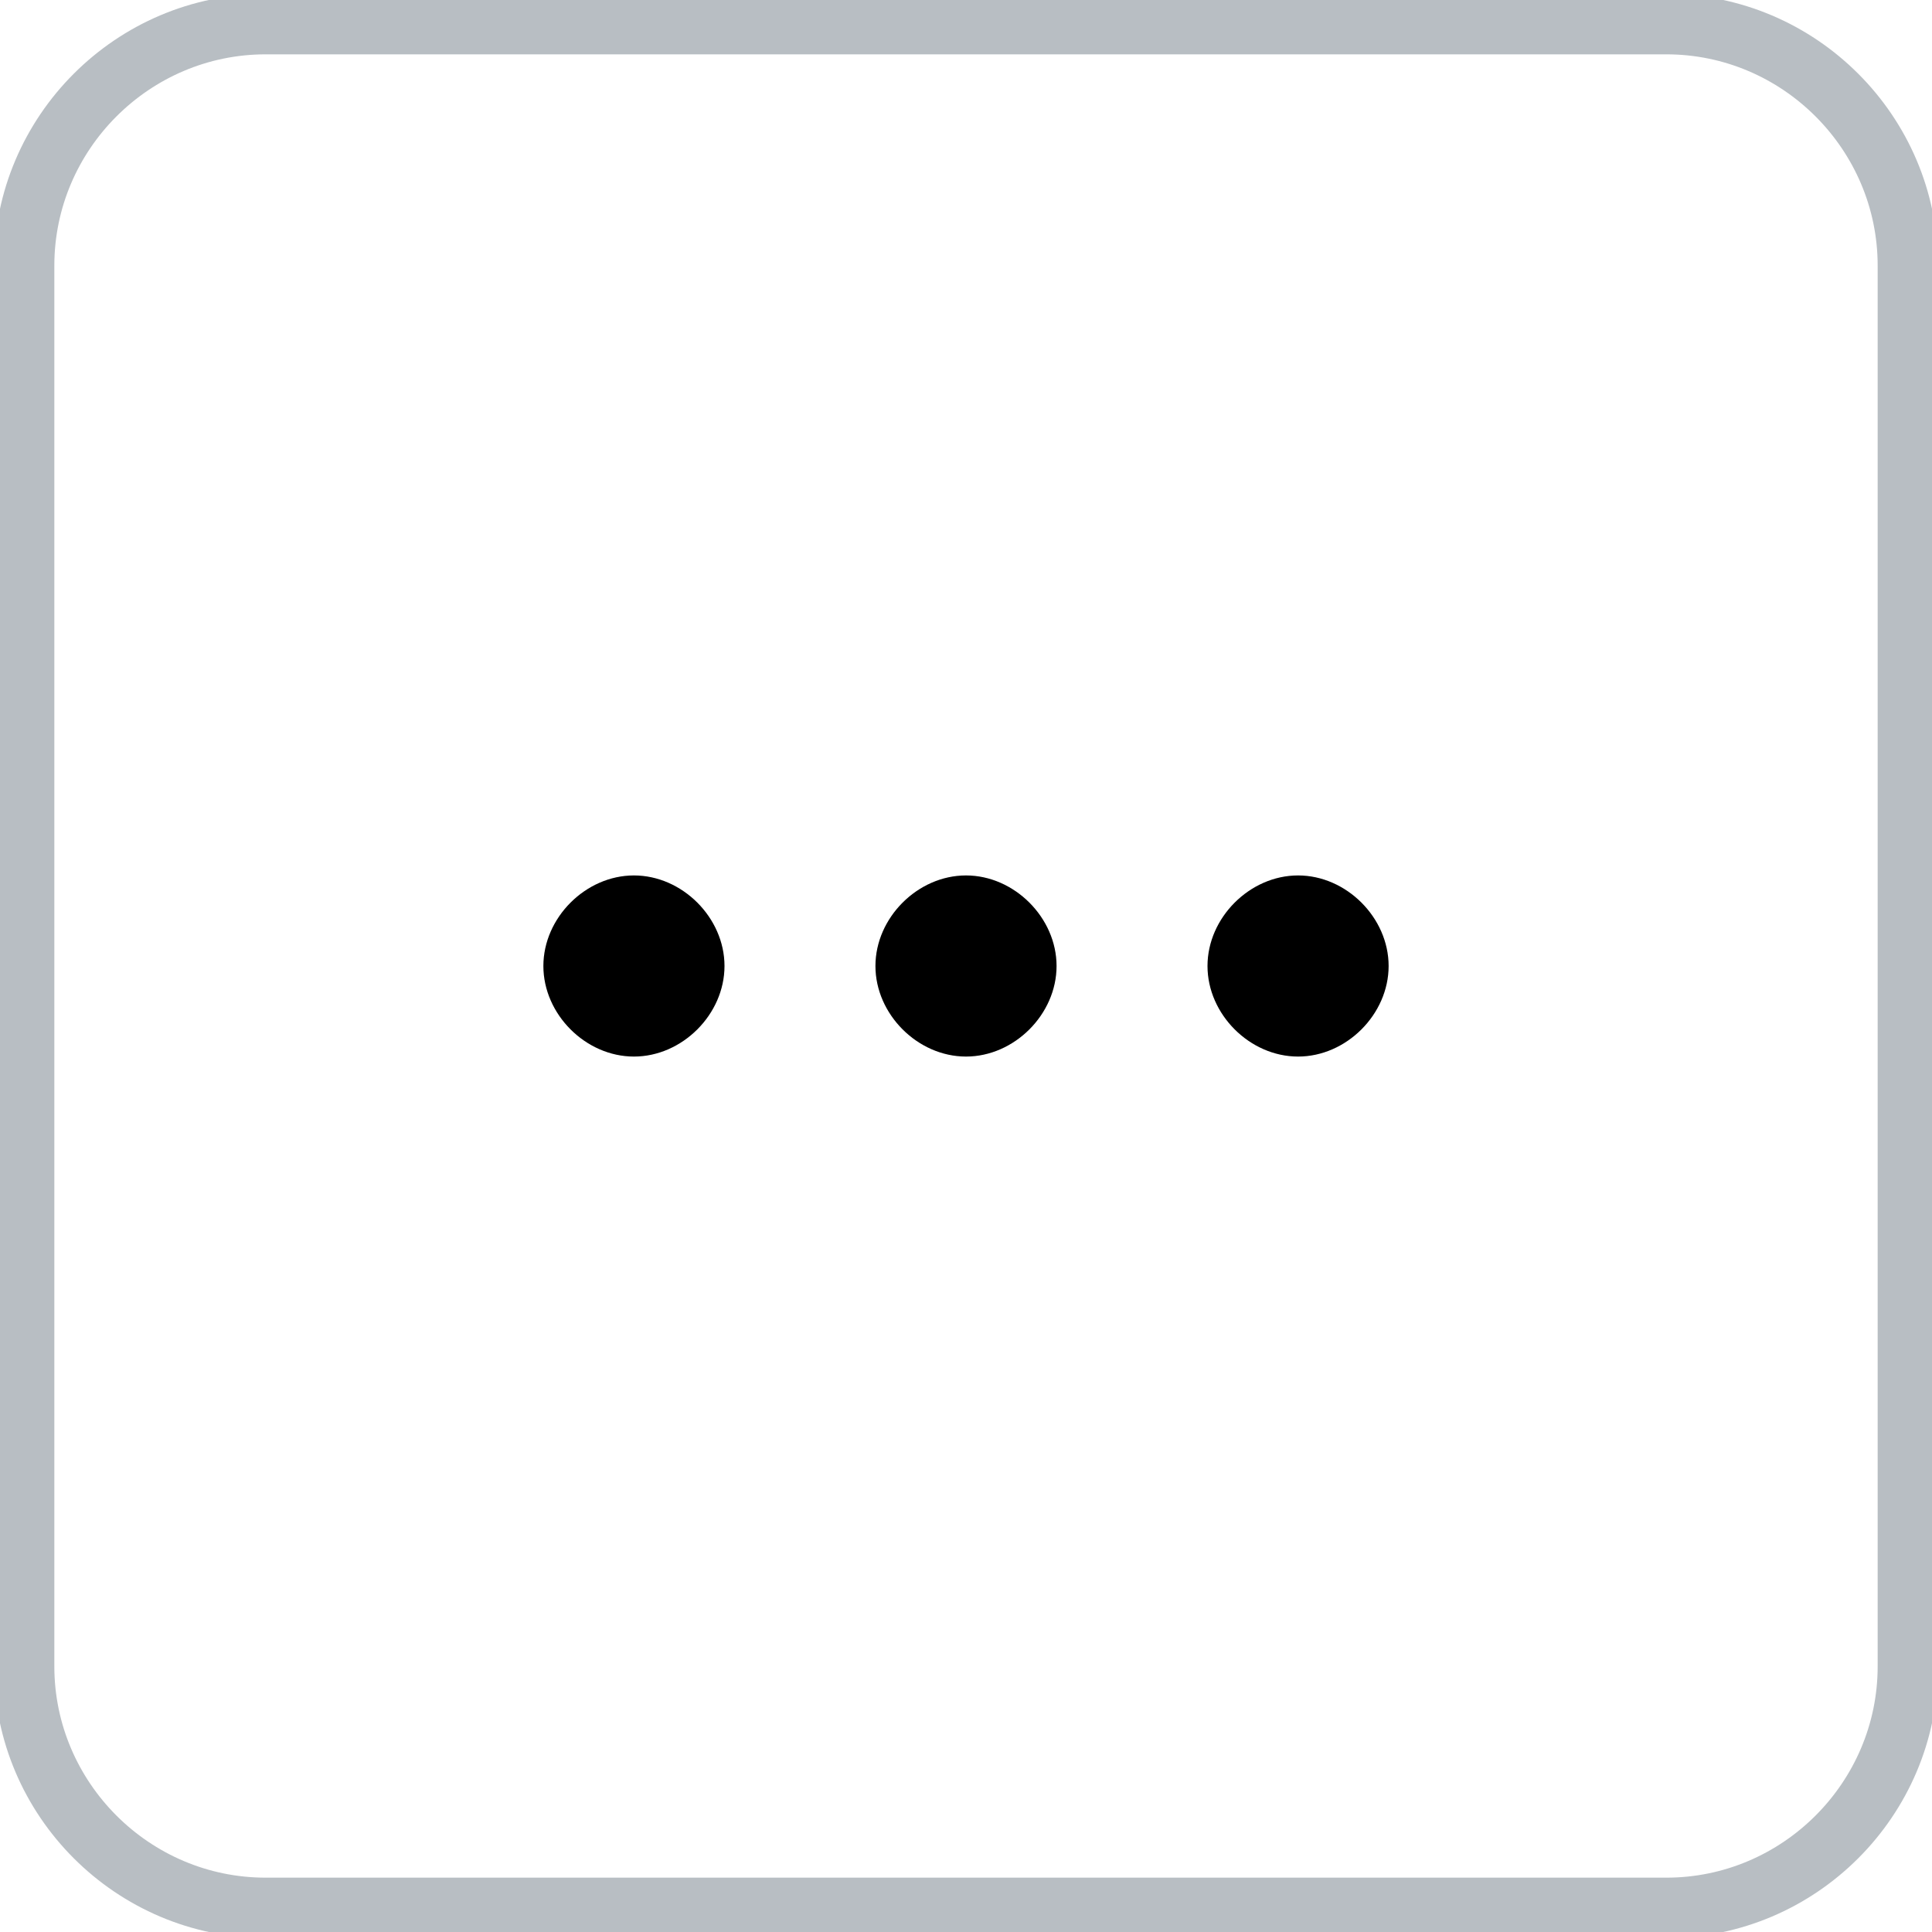
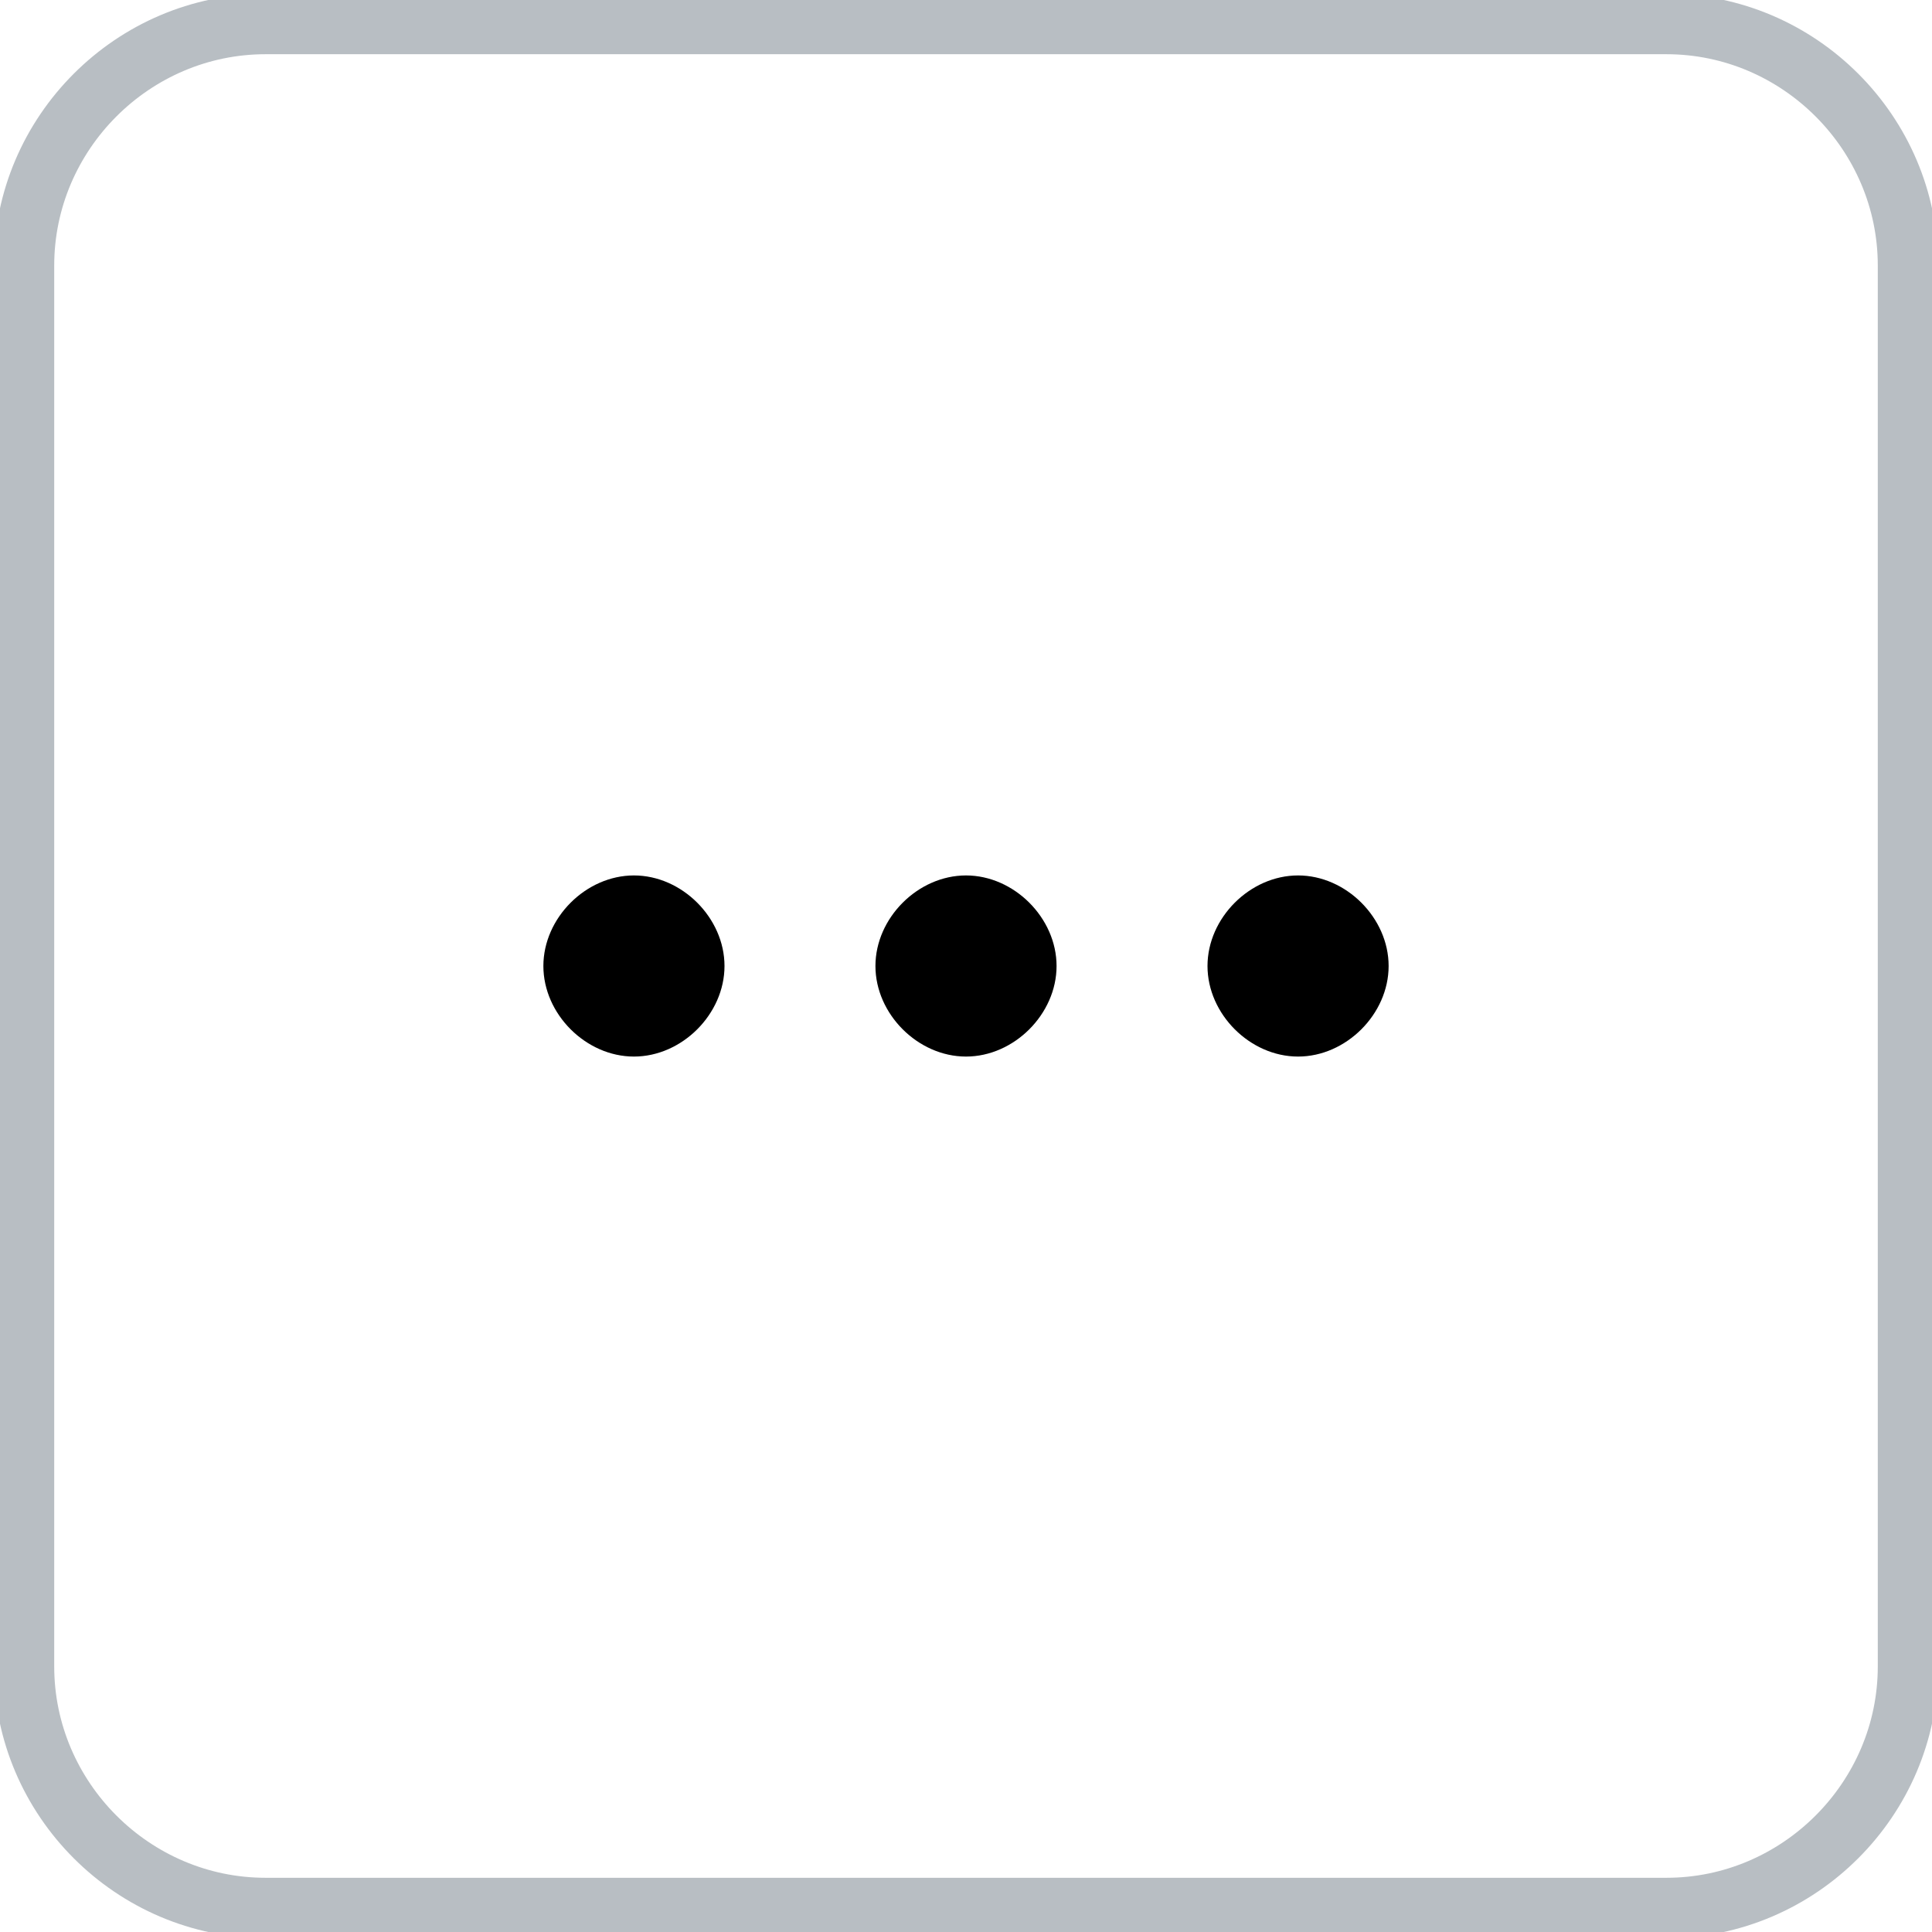
- <svg xmlns="http://www.w3.org/2000/svg" width="32" height="32">
-   <style type="text/css">
- 	.st0{fill-rule:evenodd;clip-rule:evenodd;}
- 	.st1{fill:none;stroke:#B8BEC3;stroke-miterlimit:10;}
- </style>
-   <path class="st0" d="M9,16c0-0.8,0.7-1.5,1.5-1.5S12,15.2,12,16c0,0.8-0.7,1.5-1.5,1.5S9,16.8,9,16z M14.5,16c0-0.8,0.7-1.5,1.5-1.5  c0.8,0,1.5,0.7,1.5,1.5c0,0.8-0.7,1.5-1.5,1.5S14.5,16.8,14.5,16z M21.5,14.5c-0.8,0-1.5,0.7-1.5,1.5c0,0.8,0.7,1.5,1.5,1.5  S23,16.8,23,16C23,15.2,22.3,14.5,21.5,14.5z" />
-   <g>
-     <path class="st1" d="M0.4,4.4c0-2.2,1.8-4,4-4h23.2c2.2,0,4,1.8,4,4v23.2c0,2.2-1.8,4-4,4H4.4c-2.2,0-4-1.8-4-4V4.4z" />
+ <svg xmlns="http://www.w3.org/2000/svg" width="16px" height="16px" viewBox="0 0 16 16" version="1.1">
+   <g id="surface1">
+     <path style=" stroke:none;fill-rule:evenodd;fill:rgb(0%,0%,0%);fill-opacity:1;" d="M 4.5 8 C 4.5 7.602 4.852 7.25 5.25 7.25 C 5.648 7.25 6 7.602 6 8 C 6 8.398 5.648 8.75 5.25 8.75 C 4.852 8.75 4.5 8.398 4.5 8 Z M 7.25 8 C 7.25 7.602 7.602 7.25 8 7.25 C 8.398 7.25 8.75 7.602 8.75 8 C 8.75 8.398 8.398 8.75 8 8.75 C 7.602 8.75 7.25 8.398 7.25 8 Z M 10.75 7.25 C 10.352 7.25 10 7.602 10 8 C 10 8.398 10.352 8.75 10.75 8.75 C 11.148 8.75 11.5 8.398 11.5 8 C 11.5 7.602 11.148 7.25 10.75 7.25 Z M 10.75 7.25 " />
+     <path style="fill:none;stroke-width:1;stroke-linecap:butt;stroke-linejoin:miter;stroke:rgb(72.157%,74.51%,76.471%);stroke-opacity:1;stroke-miterlimit:10;" d="M 0.398 4.398 C 0.398 2.203 2.203 0.398 4.398 0.398 L 27.602 0.398 C 29.797 0.398 31.602 2.203 31.602 4.398 L 31.602 27.602 C 31.602 29.797 29.797 31.602 27.602 31.602 L 4.398 31.602 C 2.203 31.602 0.398 29.797 0.398 27.602 Z M 0.398 4.398 " transform="matrix(0.5,0,0,0.5,0,0)" />
  </g>
</svg>
